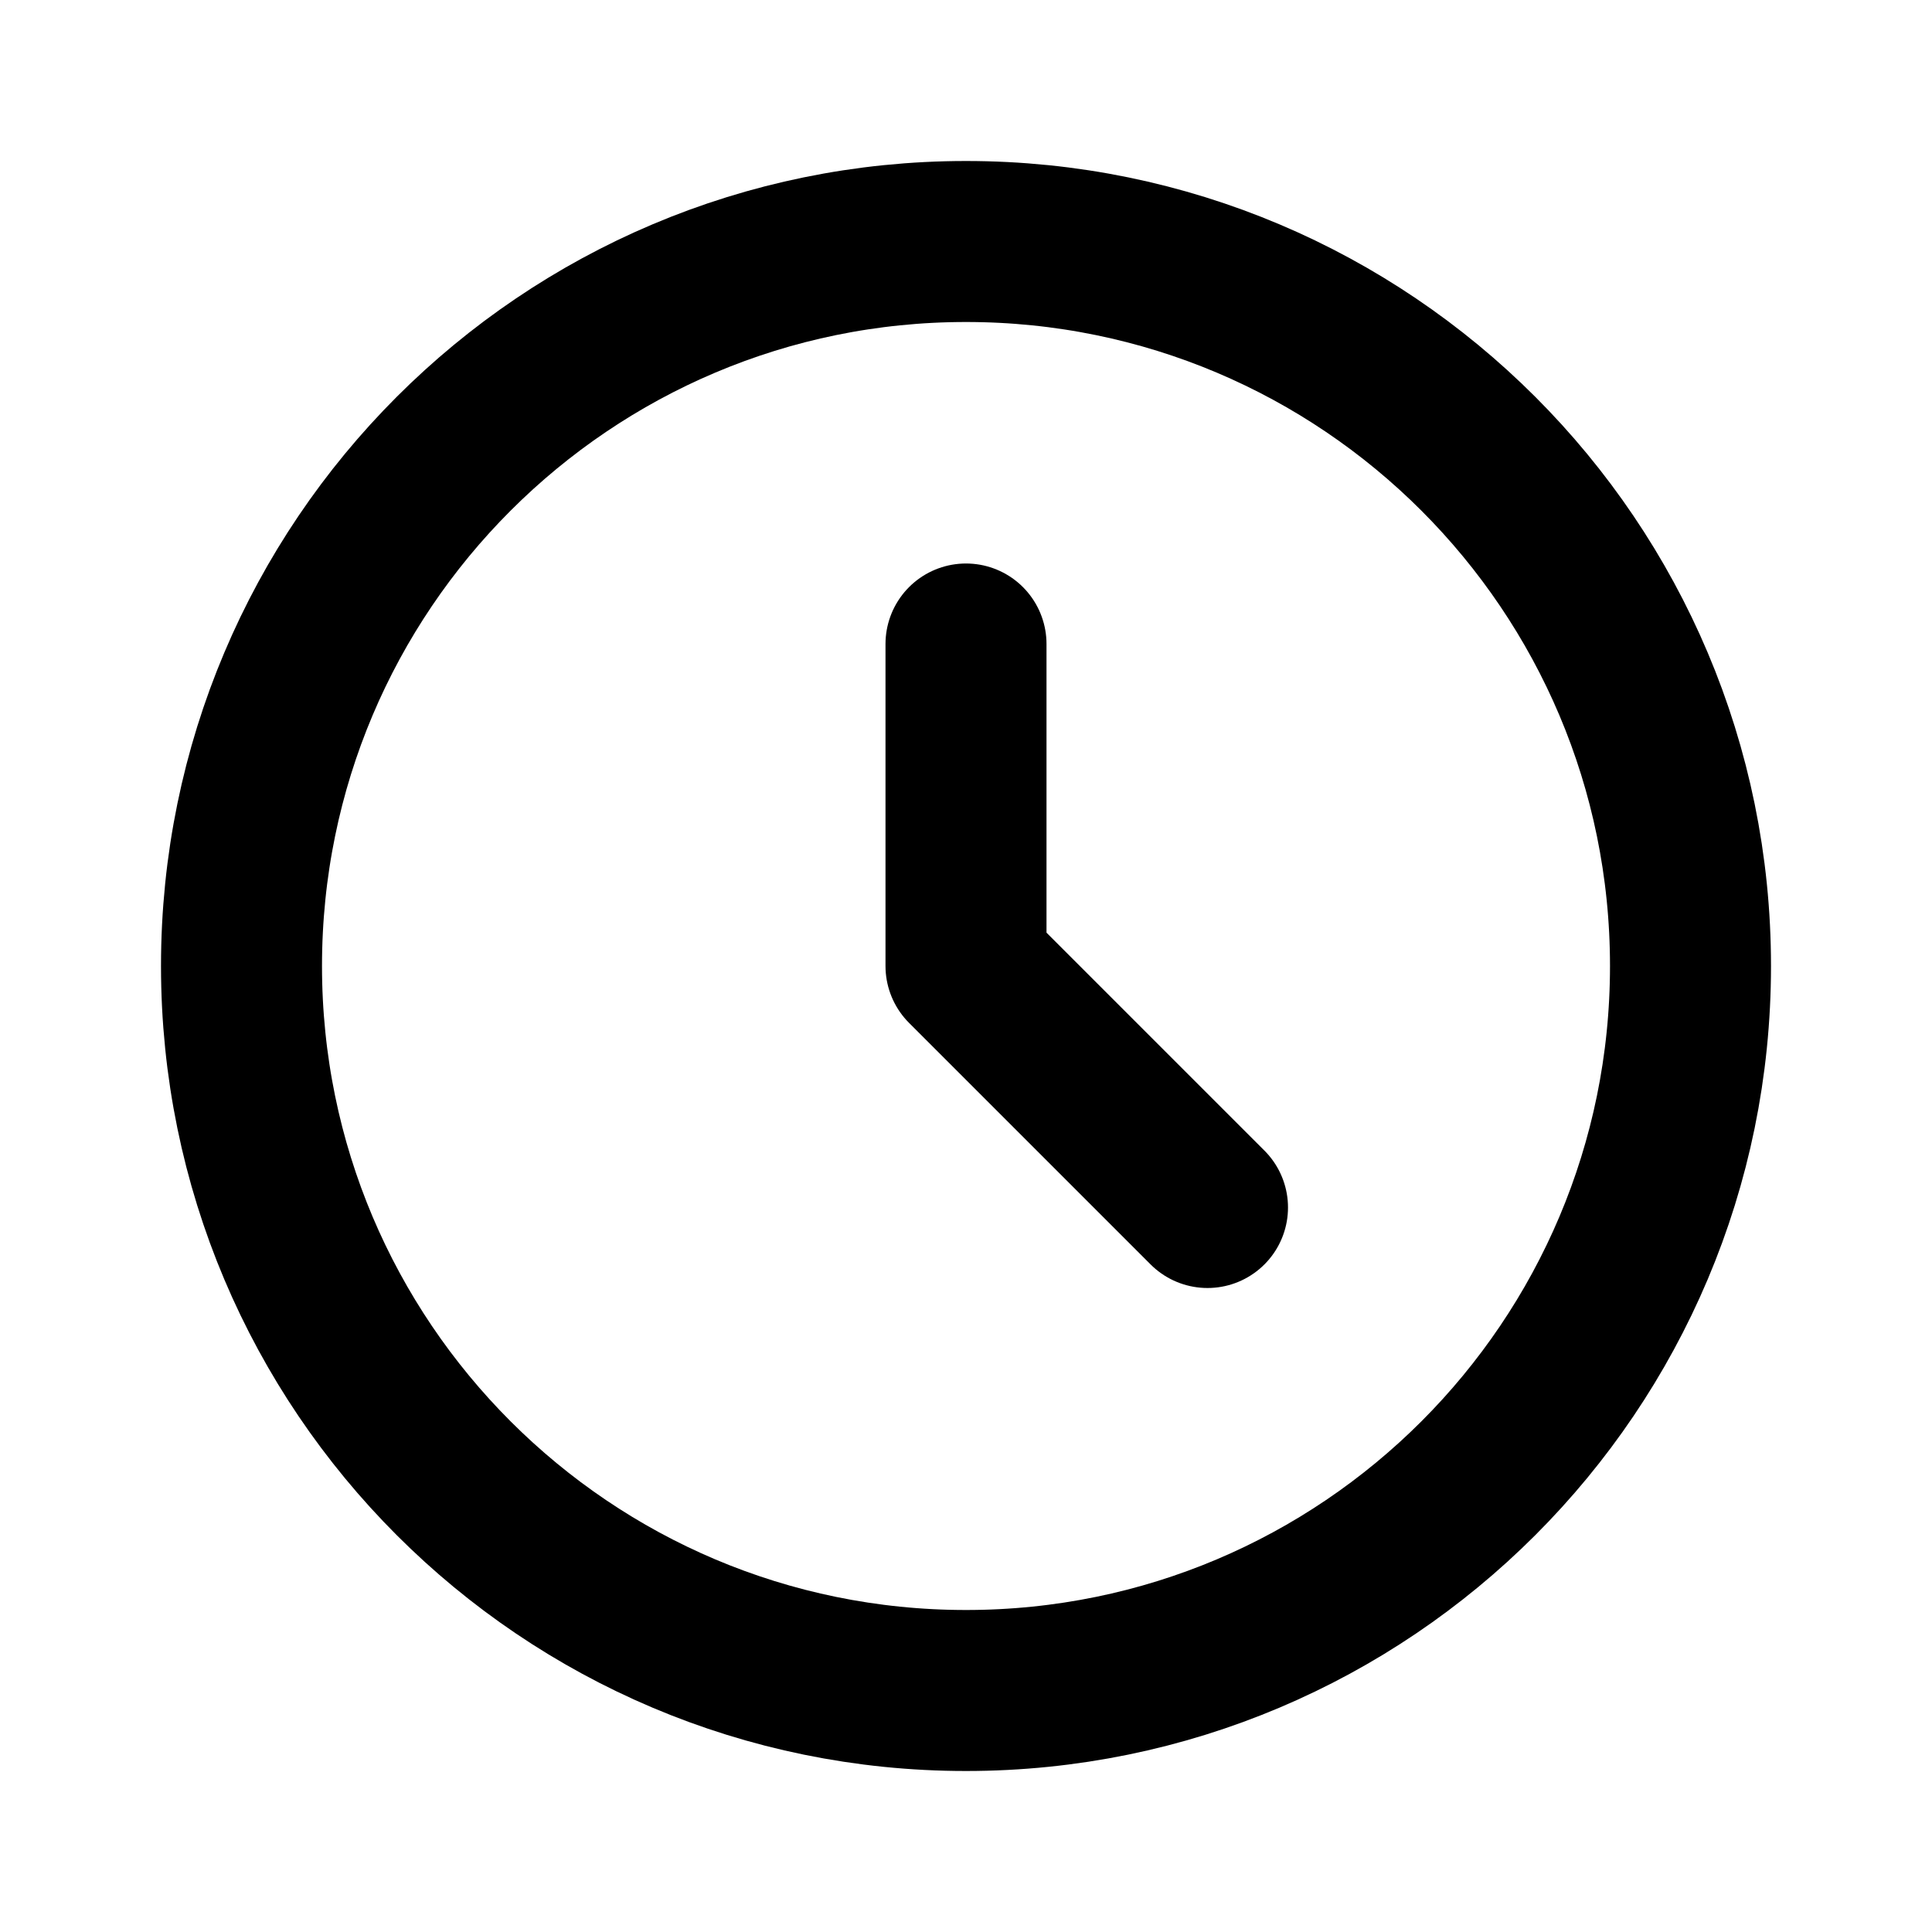
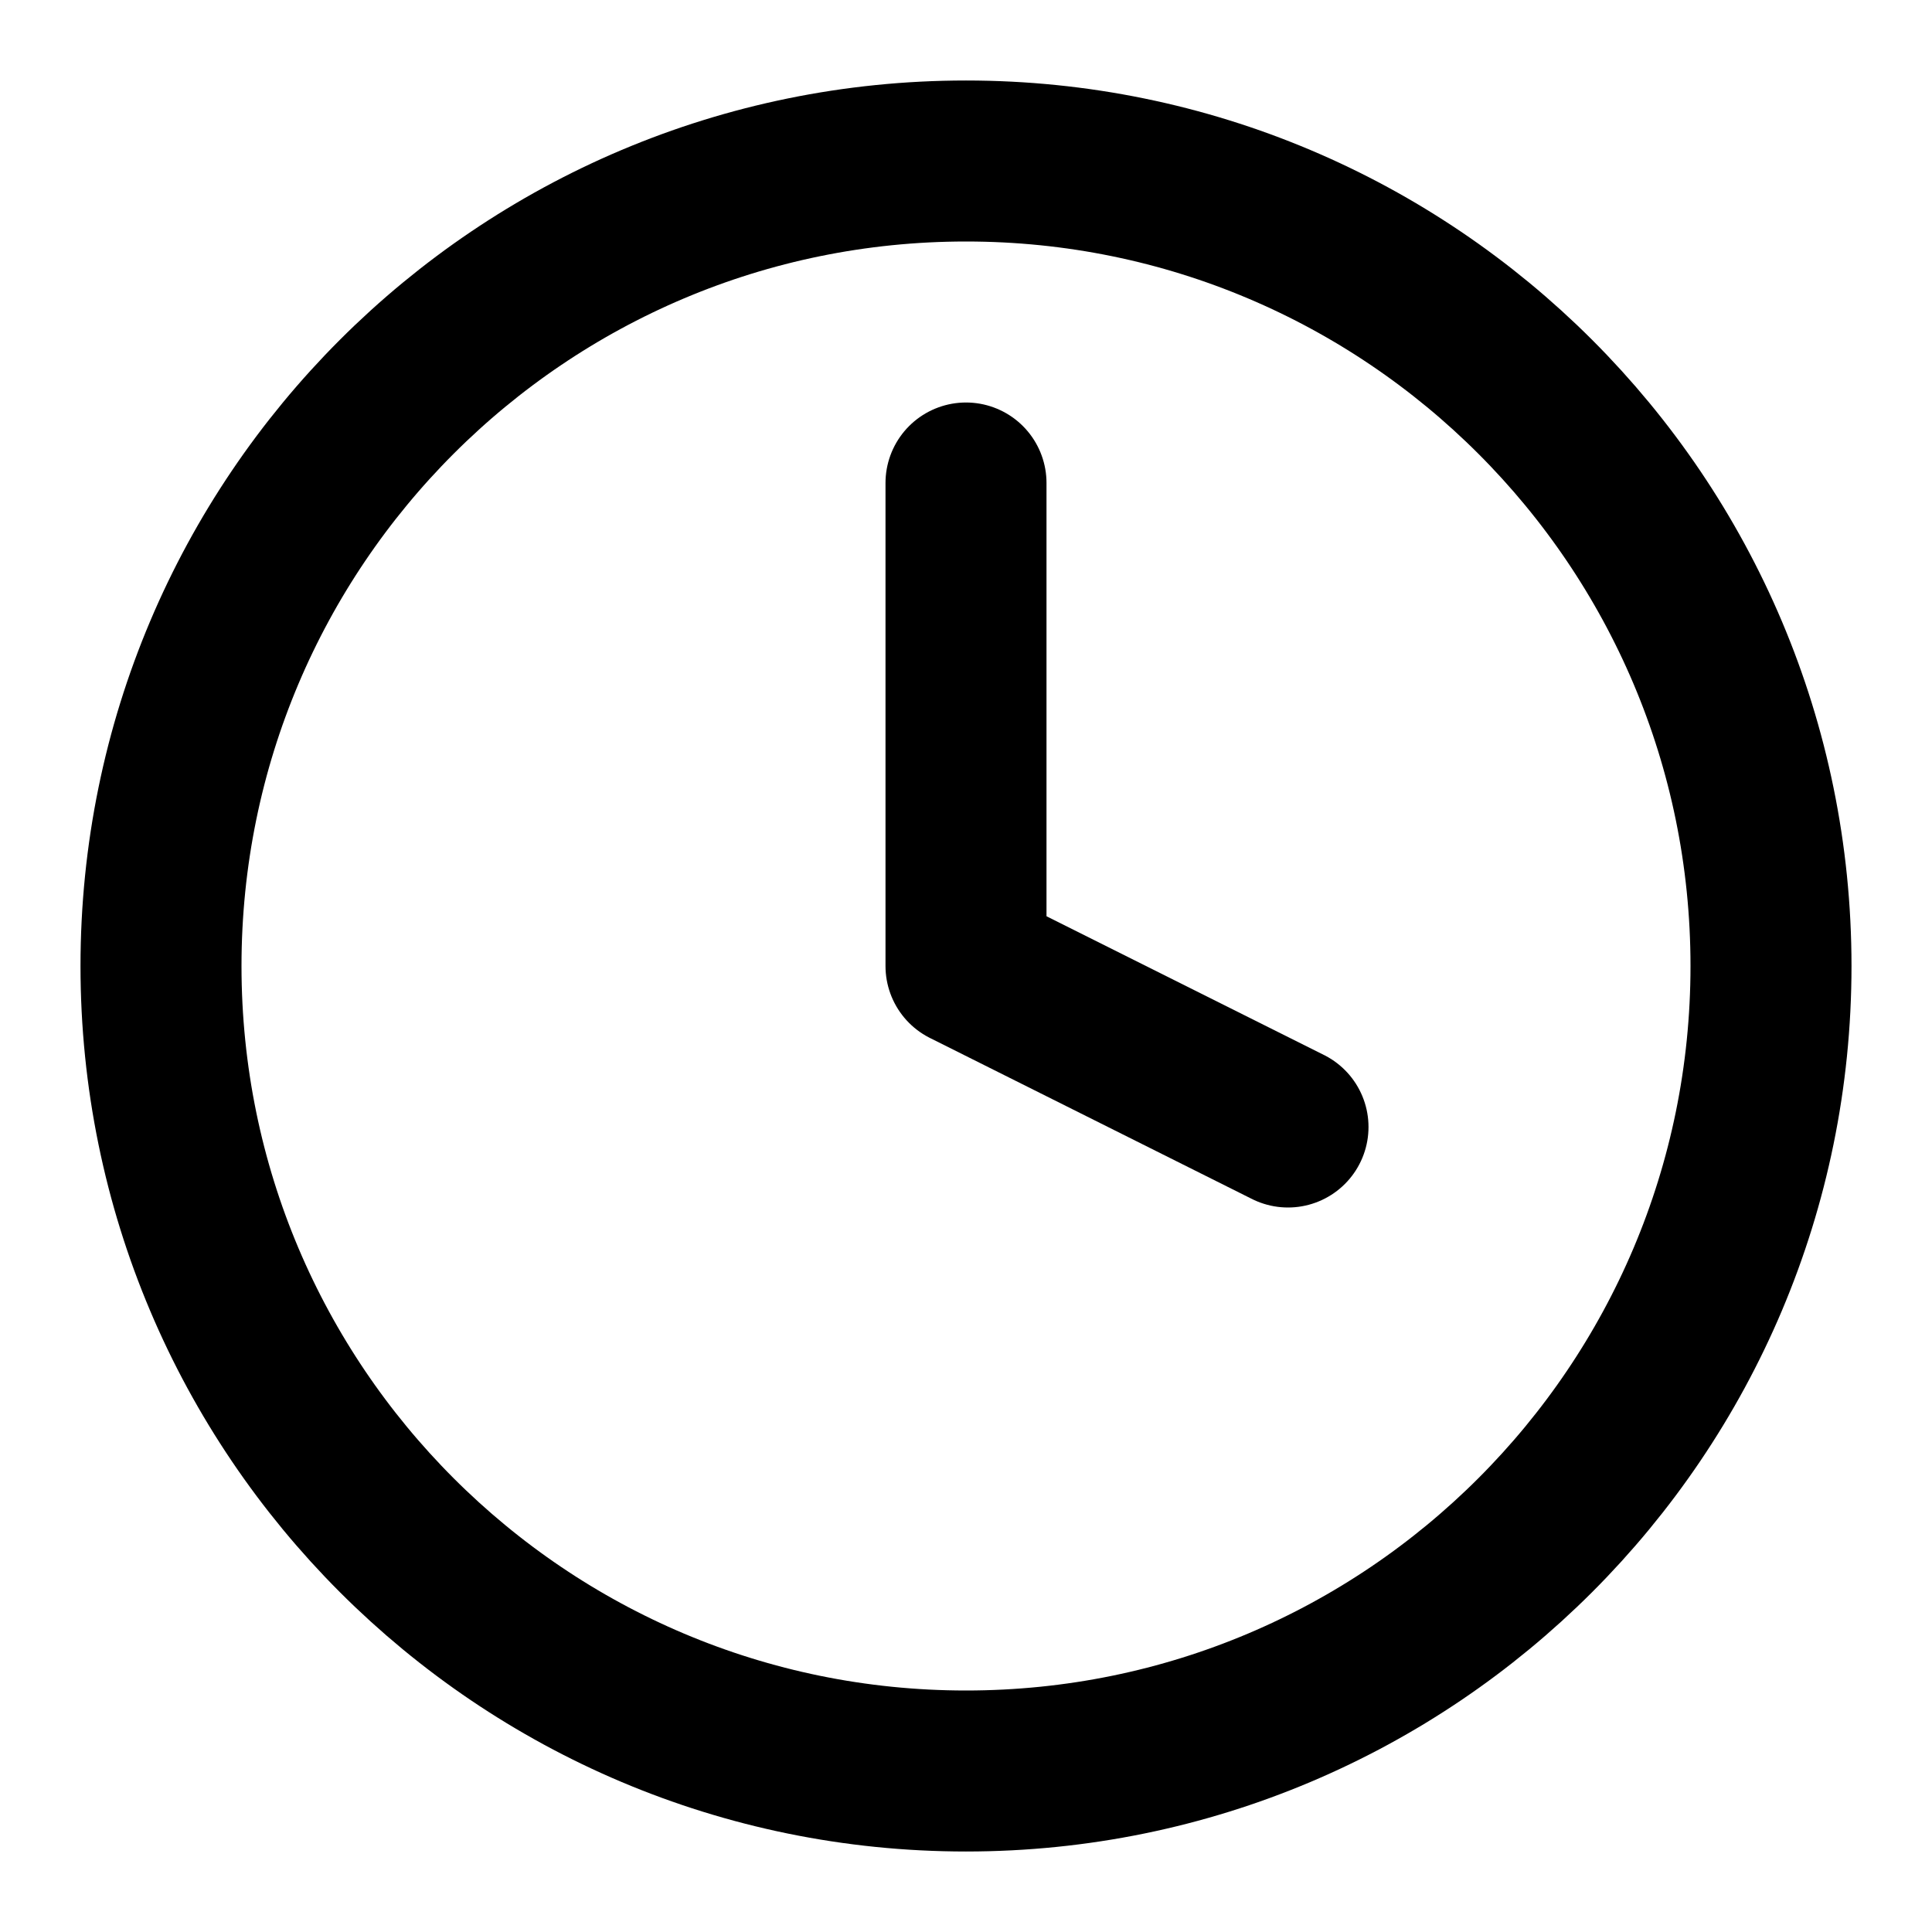
- <svg xmlns="http://www.w3.org/2000/svg" fill="none" viewBox="0 0 24 24" stroke="currentColor">
-   <path stroke-linecap="round" stroke-linejoin="round" stroke-width="2" d="M12 8v4l3 3m6-3a9 9 0 11-18 0 9 9 0 0118 0z" />
+ <svg xmlns="http://www.w3.org/2000/svg" viewBox="0 0 24 24" fill="none" stroke="currentColor" stroke-width="2" stroke-linecap="round" stroke-linejoin="round" class="lucide lucide-clock">
+   <circle cx="12" cy="12" r="10" />
+   <polyline points="12 6 12 12 16 14" />
</svg>
